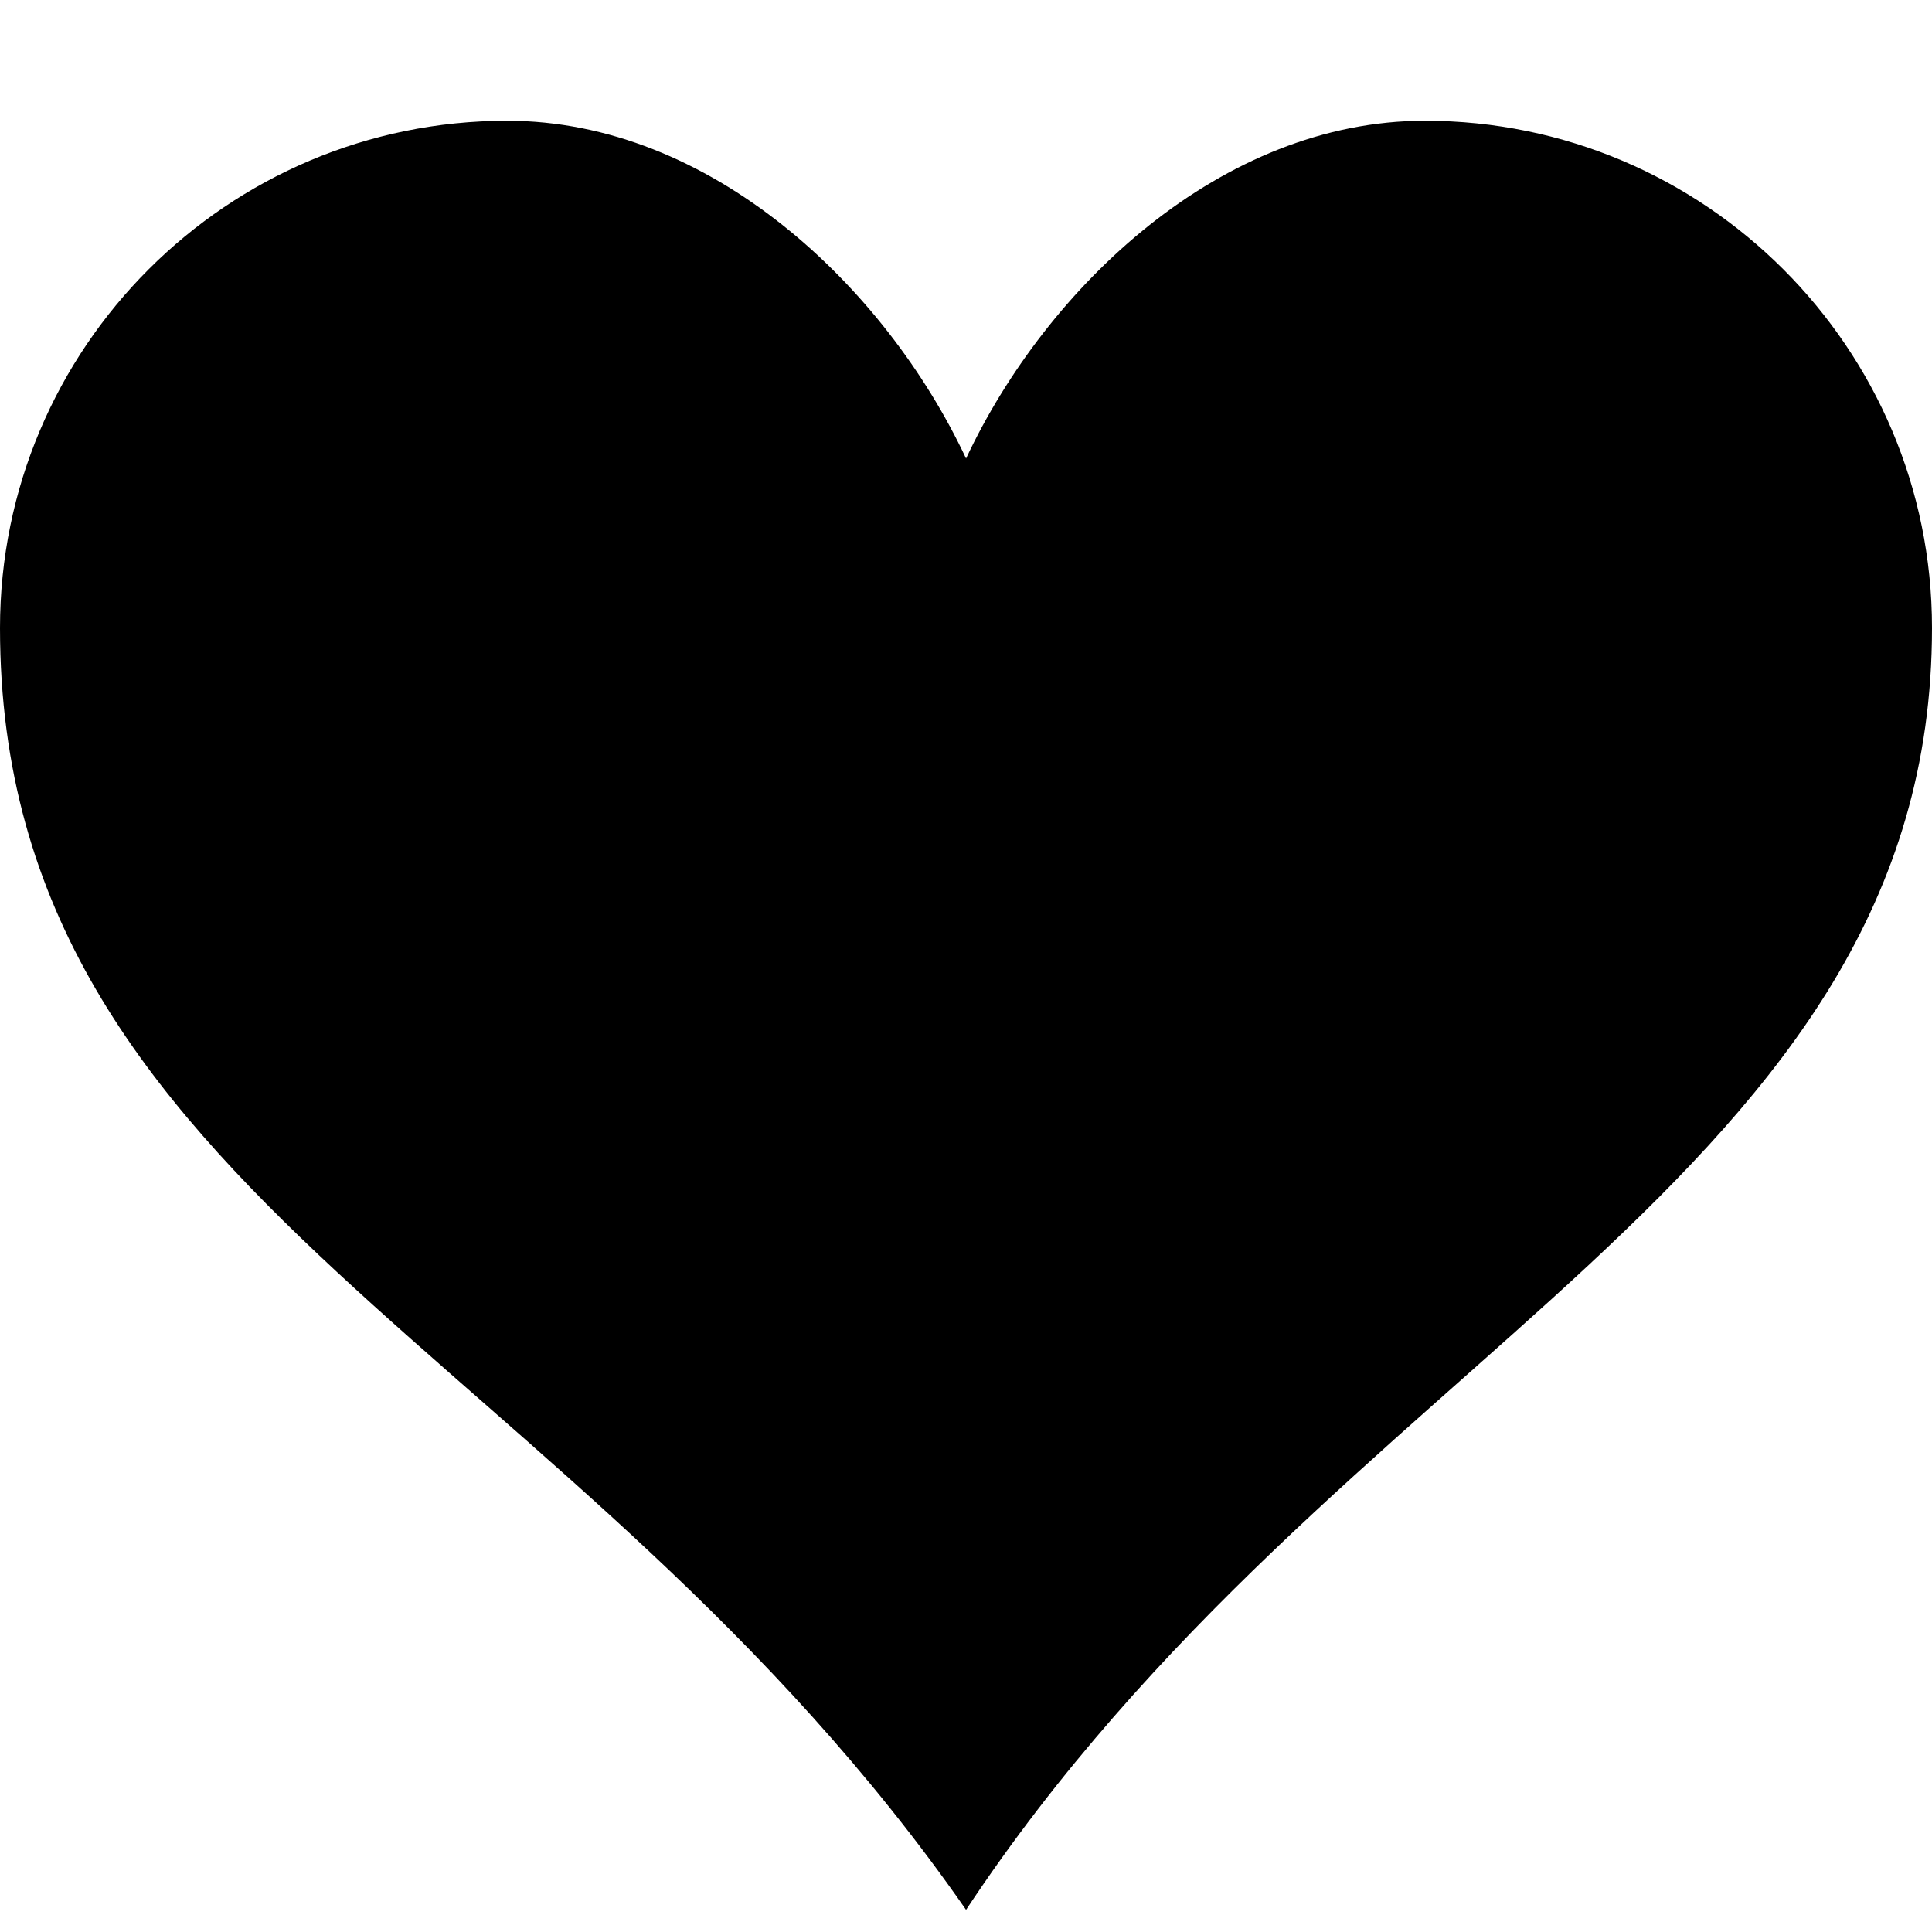
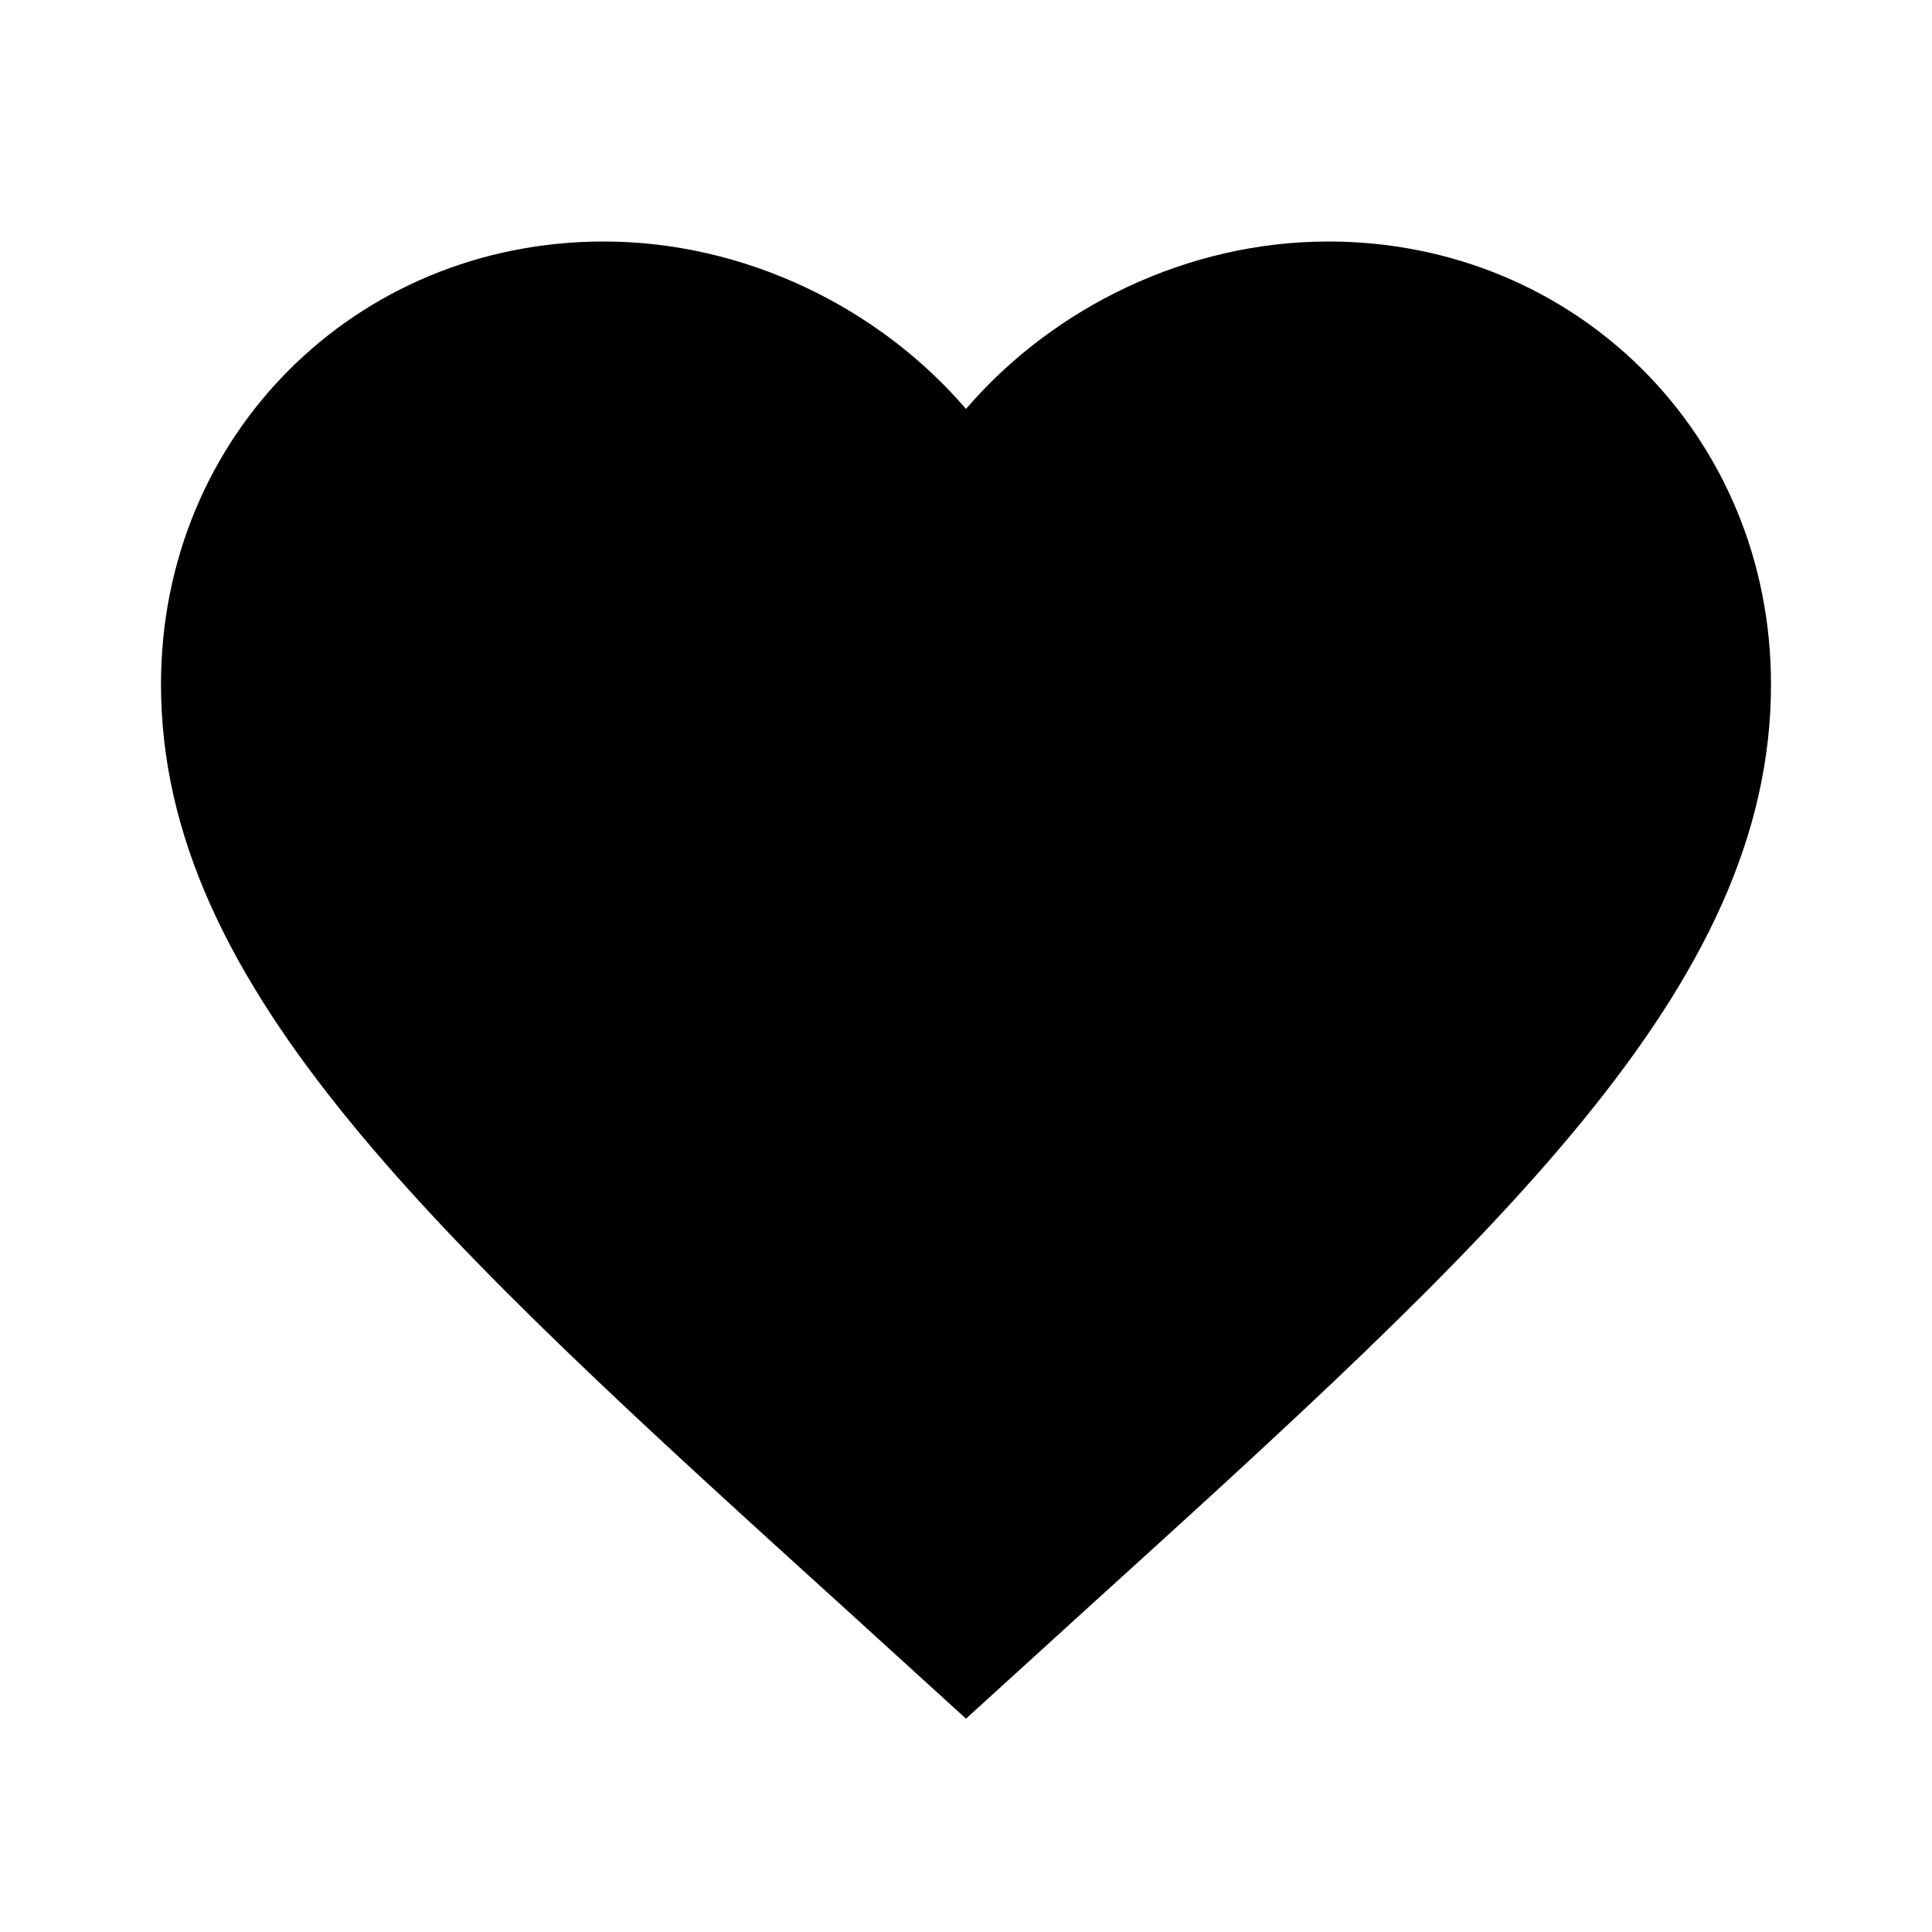
- <svg xmlns="http://www.w3.org/2000/svg" version="1.1" width="32" height="32" viewBox="0 0 32 32">
-   <path d="M23.6 2c-3.363 0-6.258 2.736-7.599 5.594-1.342-2.858-4.237-5.594-7.601-5.594-4.637 0-8.4 3.764-8.4 8.401 0 9.433 9.516 11.906 16.001 21.232 6.13-9.268 15.999-12.1 15.999-21.232 0-4.637-3.763-8.401-8.4-8.401z" />
+ <svg viewBox="0 0 24 24">
+   <path d="M12,21.35L10.55,20.03C5.4,15.36 2,12.27 2,8.5C2,5.41 4.42,3 7.5,3C9.24,3 10.91,3.81 12,5.08C13.09,3.81 14.76,3 16.5,3C19.58,3 22,5.41 22,8.5C22,12.27 18.6,15.36 13.45,20.03L12,21.35Z" />
</svg>
